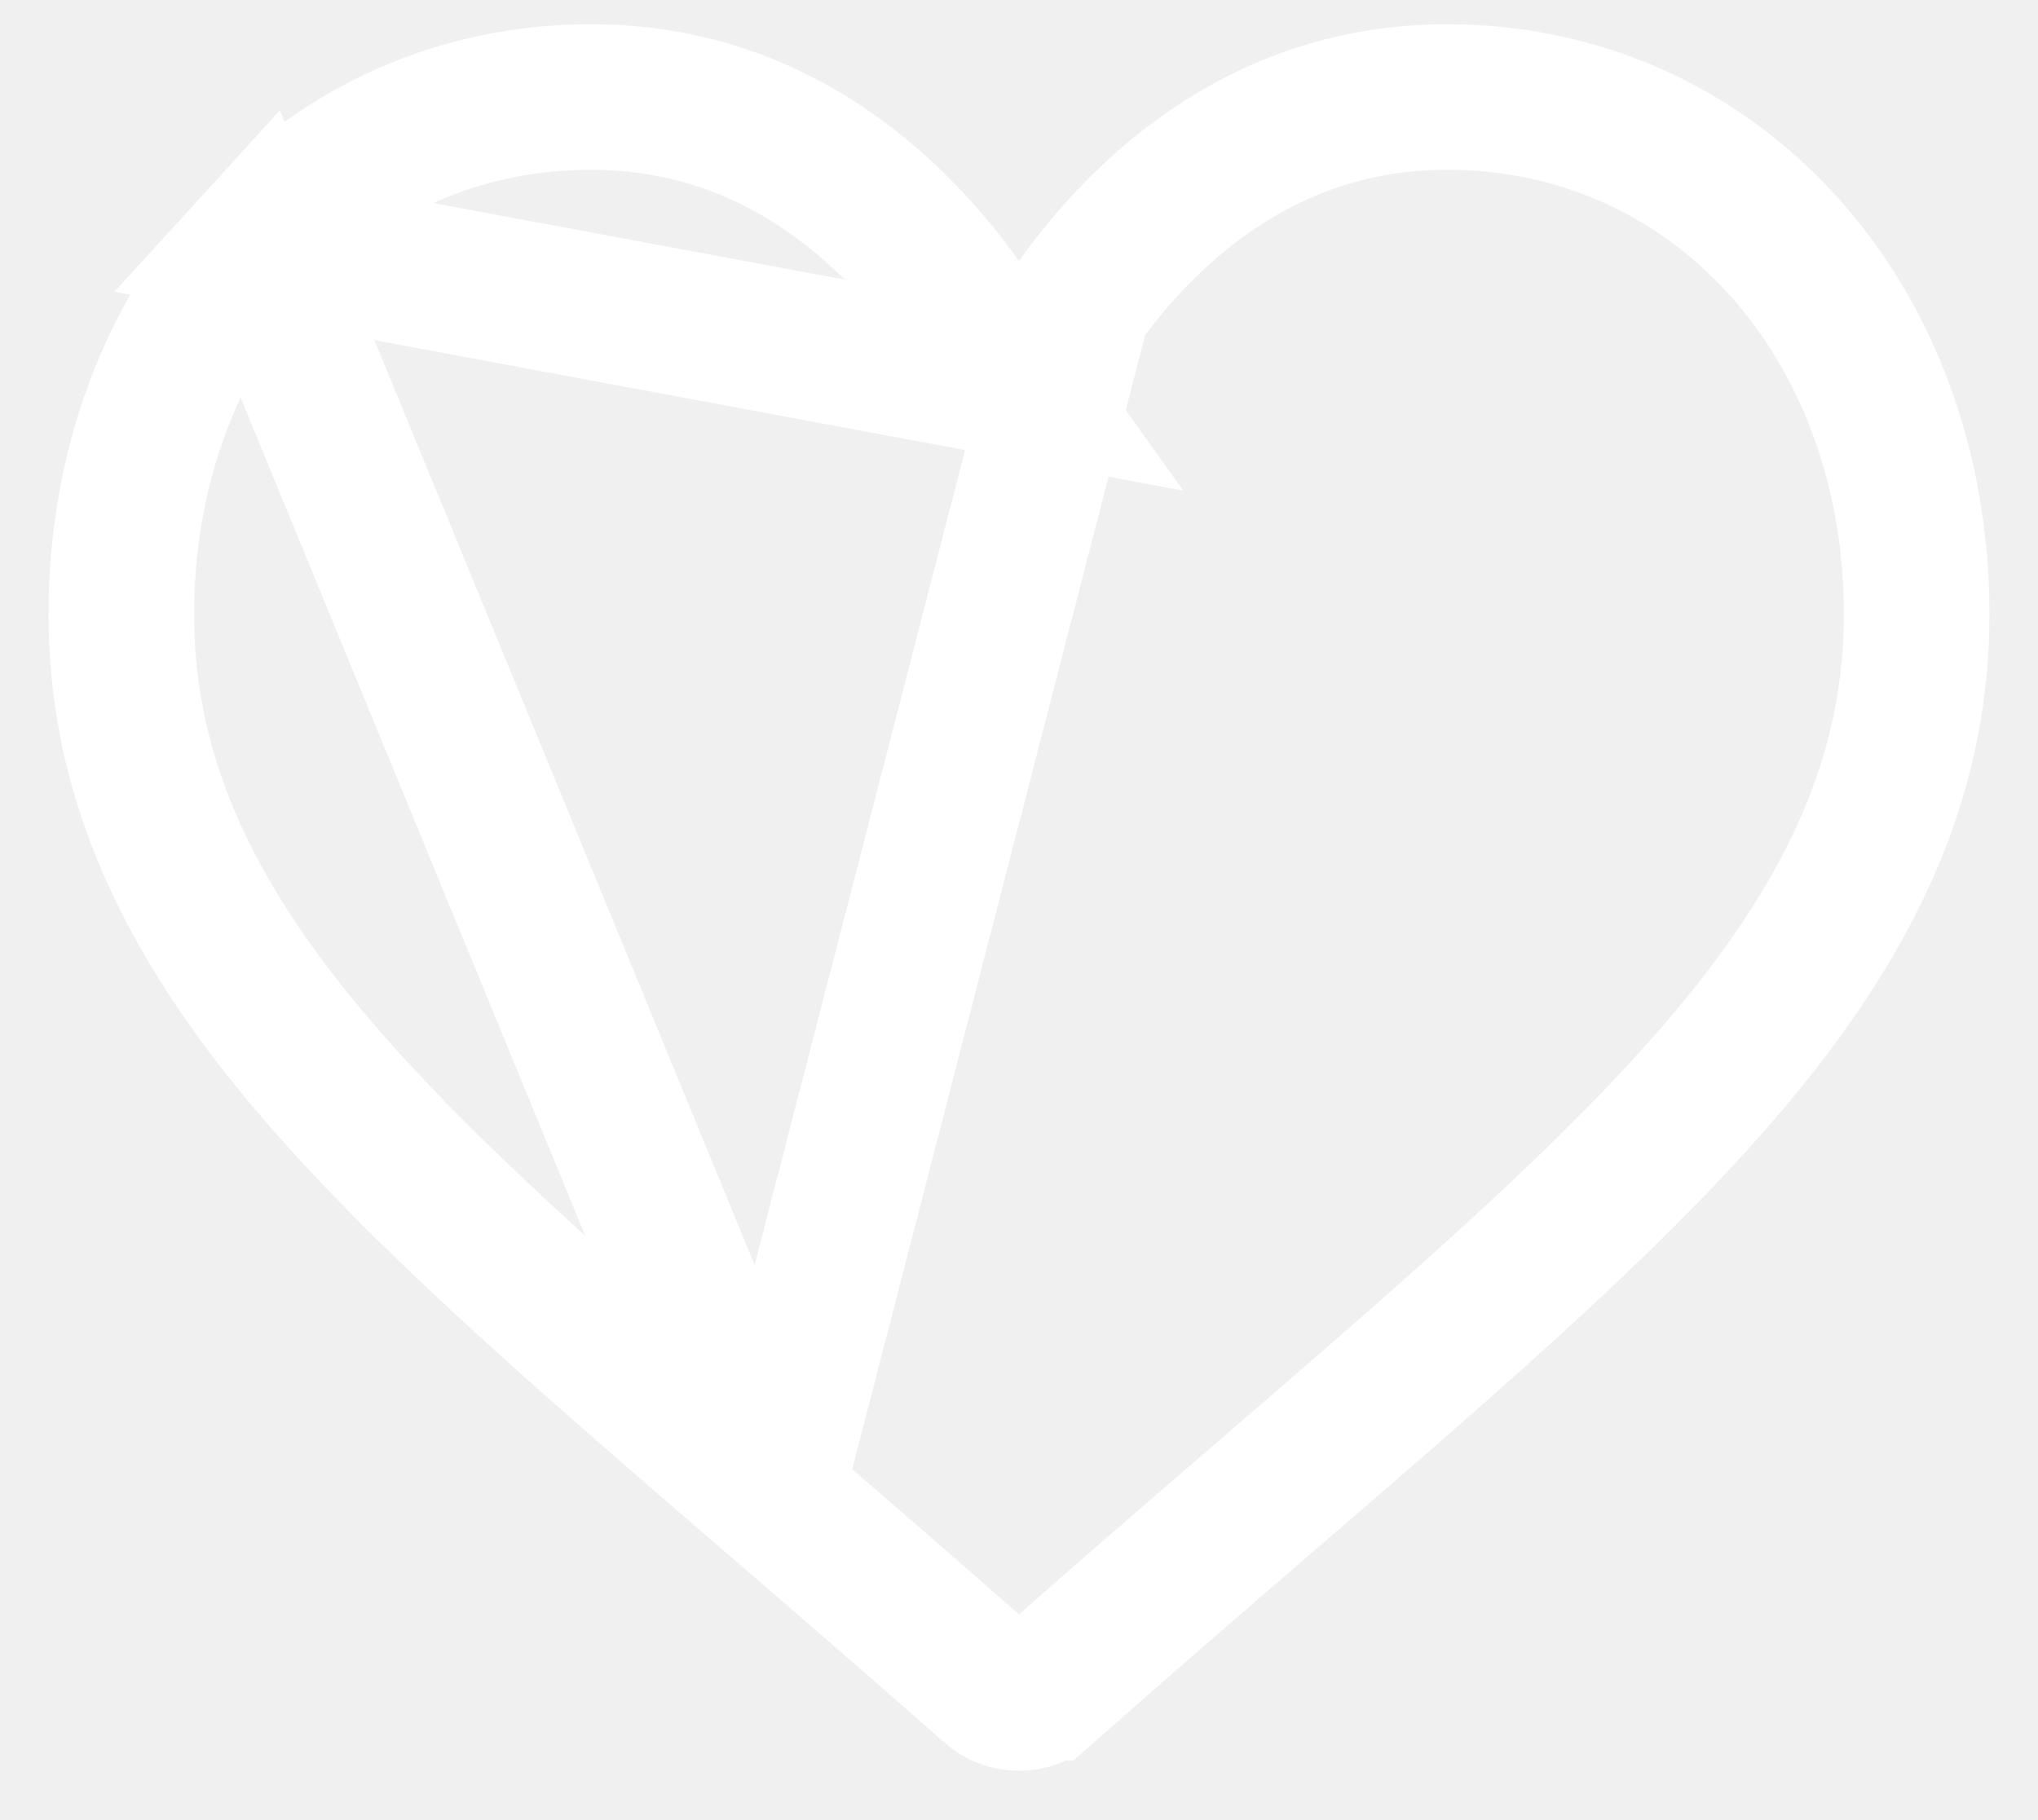
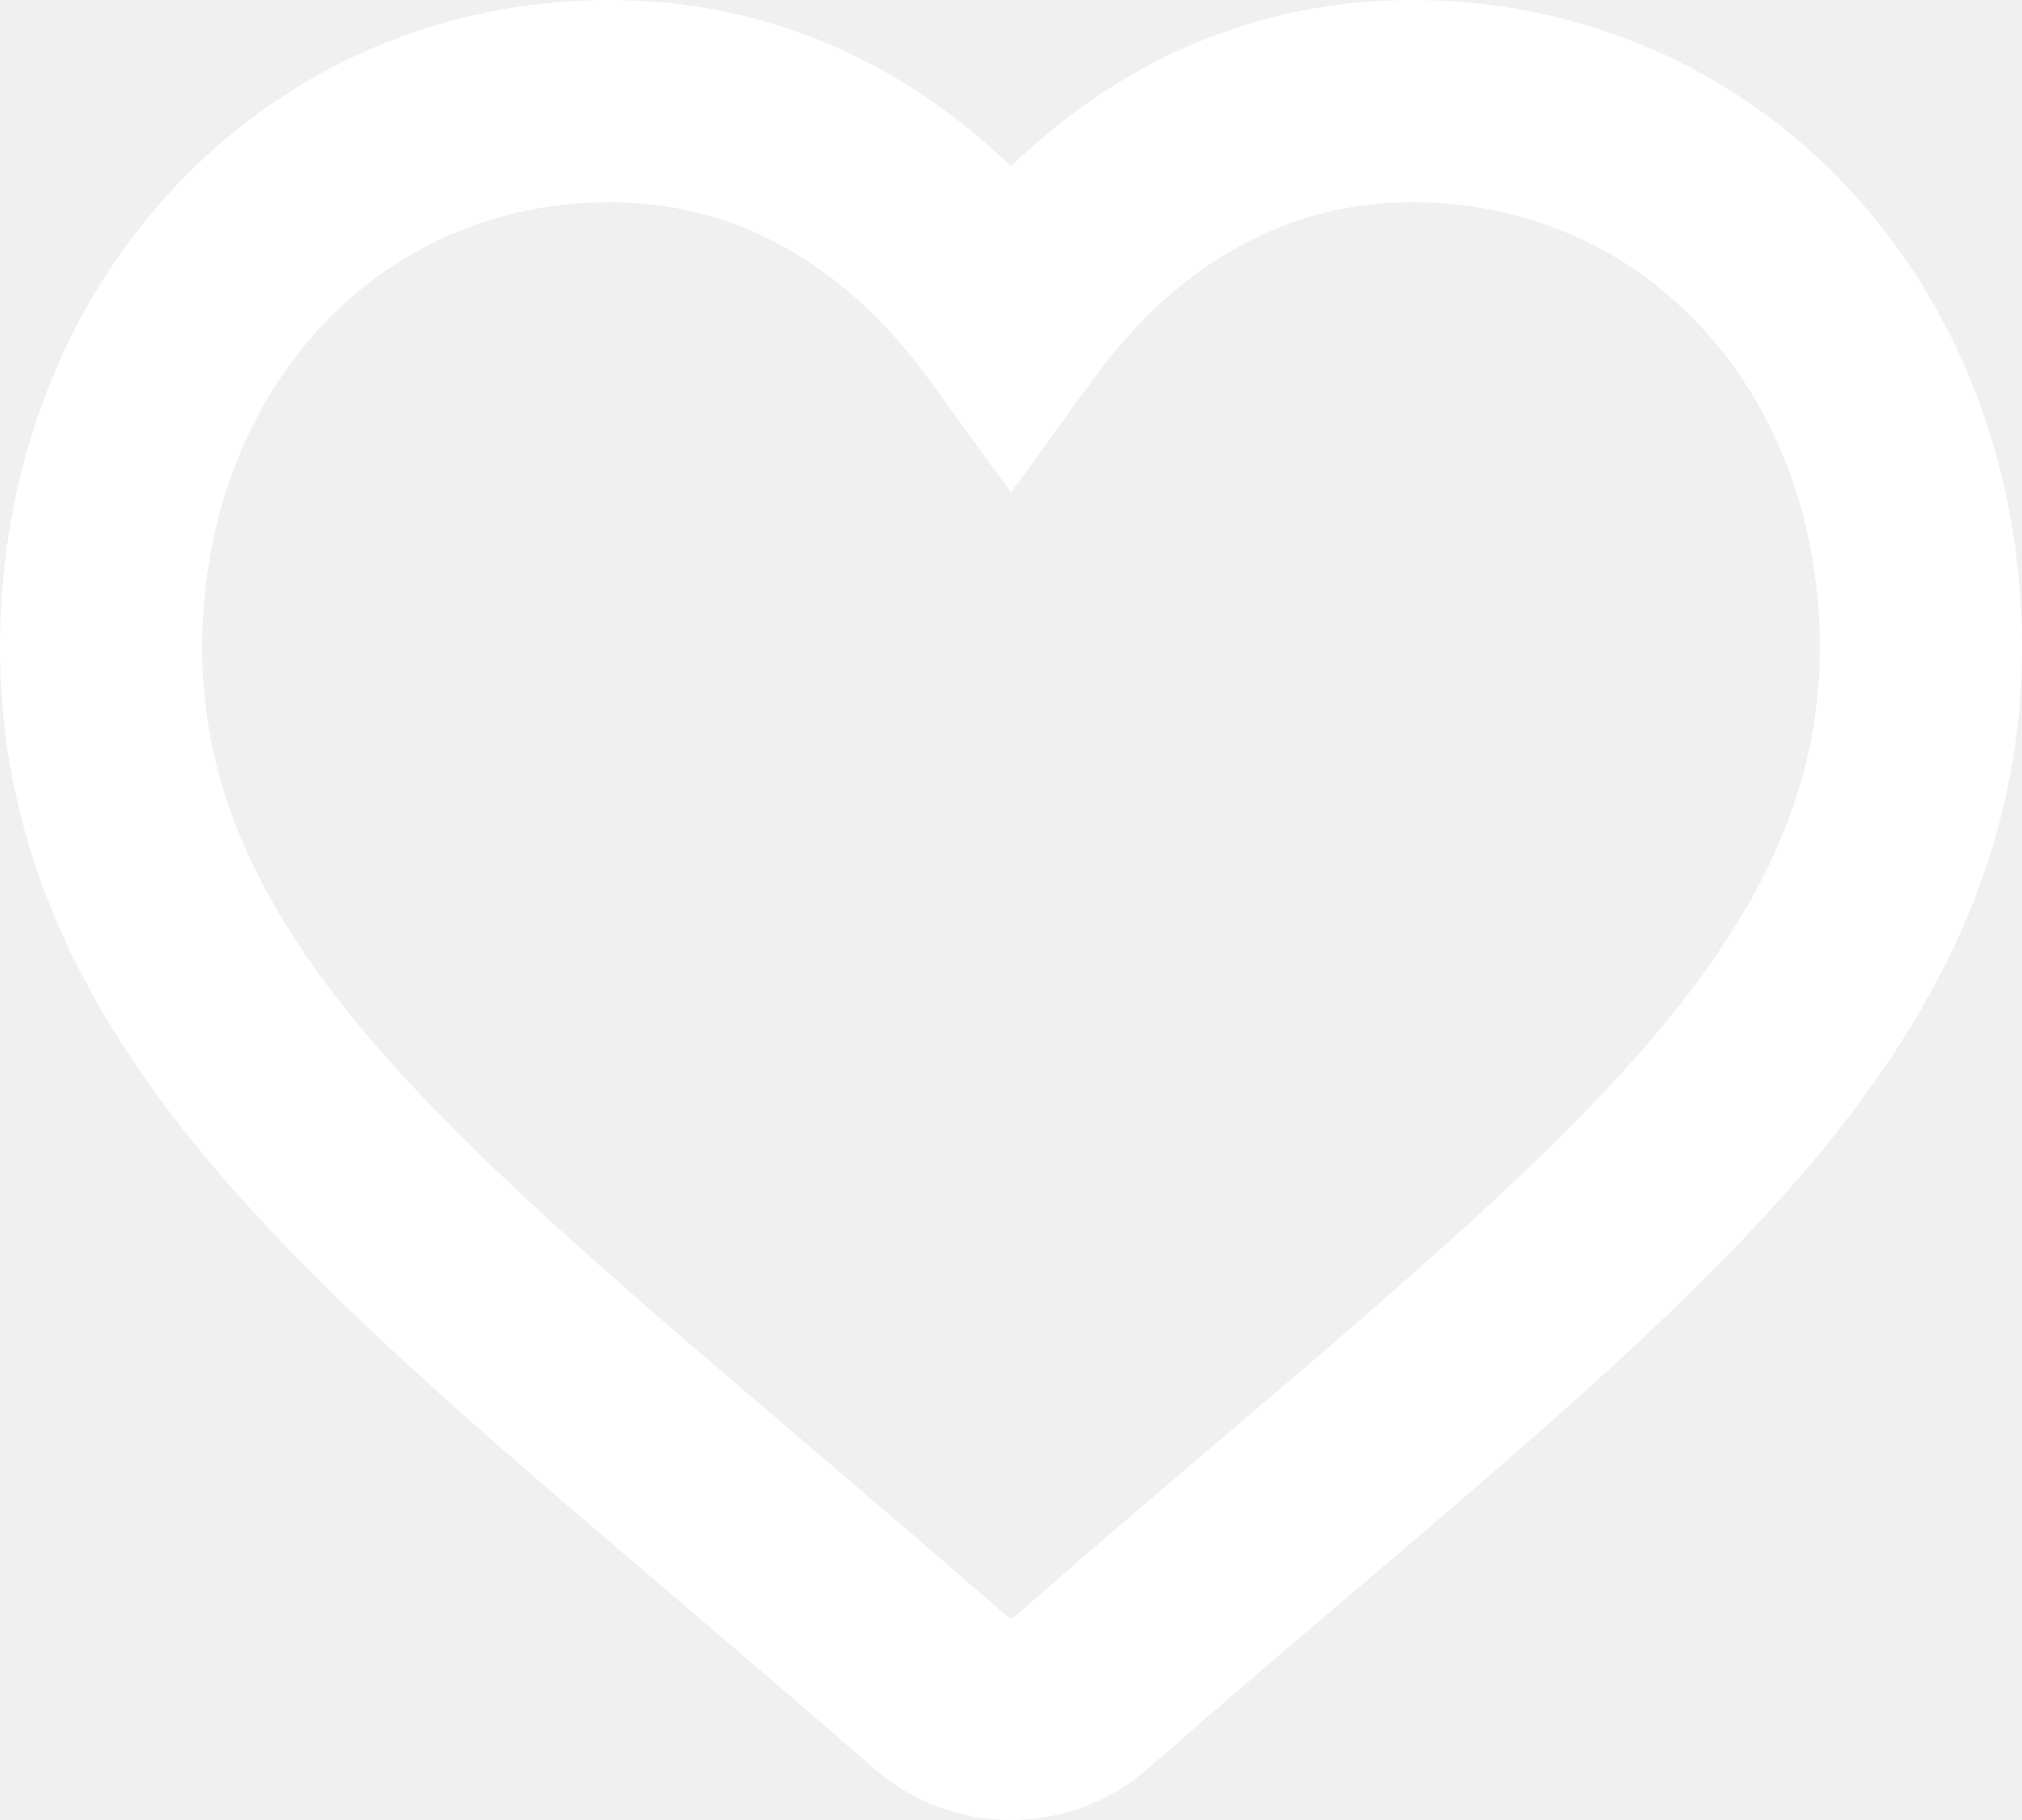
- <svg xmlns="http://www.w3.org/2000/svg" width="28" height="25" viewBox="0 0 28 25" fill="none">
-   <path d="M14 5.305L13.186 4.167C12.737 3.539 12.235 3.01 11.69 2.584L11.69 2.584C10.62 1.747 9.426 1.333 8.116 1.333C6.336 1.333 4.711 2.05 3.521 3.355L14 5.305ZM14 5.305L14.813 4.167M14 5.305L14.813 4.167M14.813 4.167C15.263 3.539 15.765 3.01 16.31 2.584C17.38 1.747 18.574 1.333 19.884 1.333C21.663 1.333 23.289 2.05 24.479 3.356C25.659 4.65 26.333 6.447 26.333 8.44C26.333 10.438 25.61 12.31 23.915 14.379L23.915 14.379C22.368 16.267 20.124 18.206 17.415 20.541L17.415 20.541L17.391 20.562C16.48 21.348 15.443 22.241 14.368 23.193L14.367 23.193C14.265 23.284 14.134 23.333 14 23.333C13.866 23.333 13.735 23.284 13.632 23.193L13.632 23.192C12.548 22.234 11.505 21.335 10.589 20.545L10.585 20.542L10.585 20.542M14.813 4.167L10.585 20.542M10.585 20.542C7.876 18.206 5.632 16.267 4.085 14.379C2.39 12.31 1.667 10.438 1.667 8.44C1.667 6.447 2.341 4.65 3.521 3.356L10.585 20.542Z" stroke="white" stroke-width="2" />
+ <svg xmlns="http://www.w3.org/2000/svg" width="20" height="18" viewBox="0 0 20 18" fill="none">
+   <path d="M17.572 2.566C16.64 1.556 15.362 1 13.972 1C12.933 1 11.981 1.328 11.143 1.975C10.721 2.302 10.338 2.702 10 3.168C9.662 2.702 9.279 2.302 8.856 1.975C8.019 1.328 7.067 1 6.028 1C4.638 1 3.36 1.556 2.428 2.566C1.507 3.564 1 4.927 1 6.405C1 7.926 1.567 9.318 2.785 10.786C3.875 12.1 5.441 13.433 7.254 14.977C7.873 15.504 8.575 16.102 9.304 16.739C9.497 16.907 9.744 17 10 17C10.256 17 10.503 16.907 10.696 16.739C11.424 16.102 12.127 15.504 12.746 14.977C14.559 13.433 16.125 12.1 17.215 10.786C18.433 9.318 19 7.926 19 6.405C19 4.927 18.493 3.564 17.572 2.566Z" stroke="white" stroke-width="2" />
</svg>
